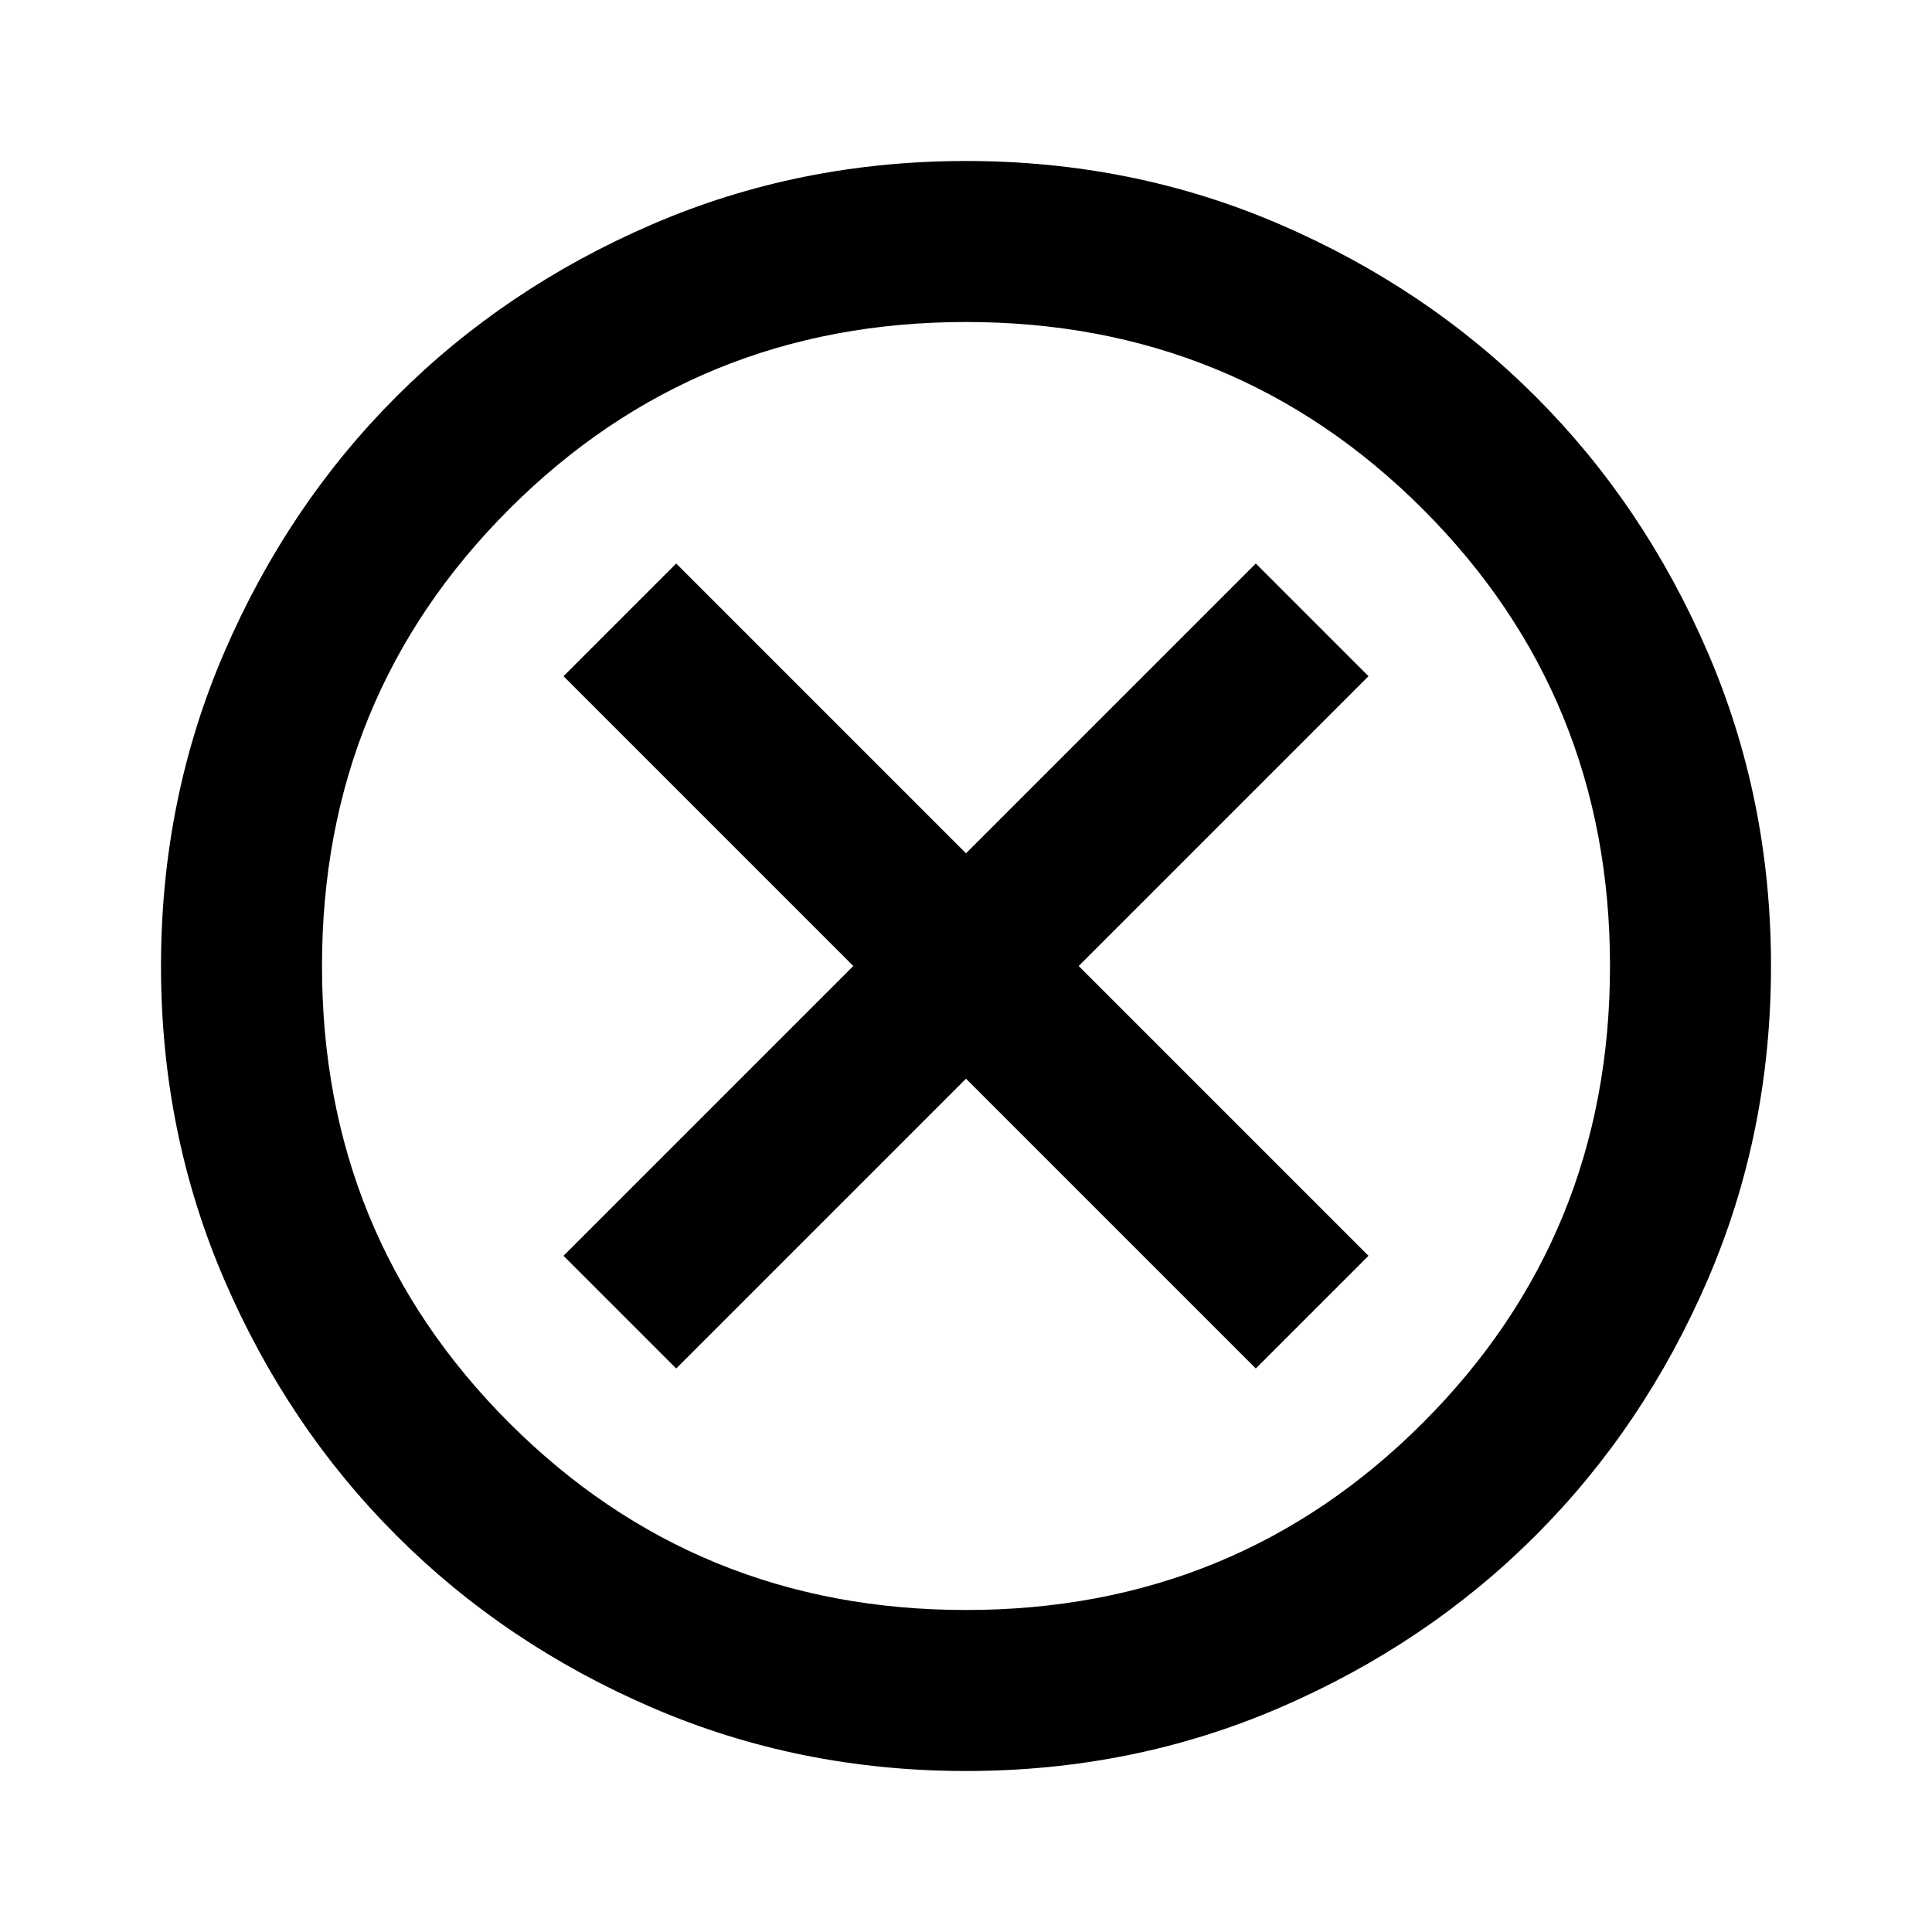
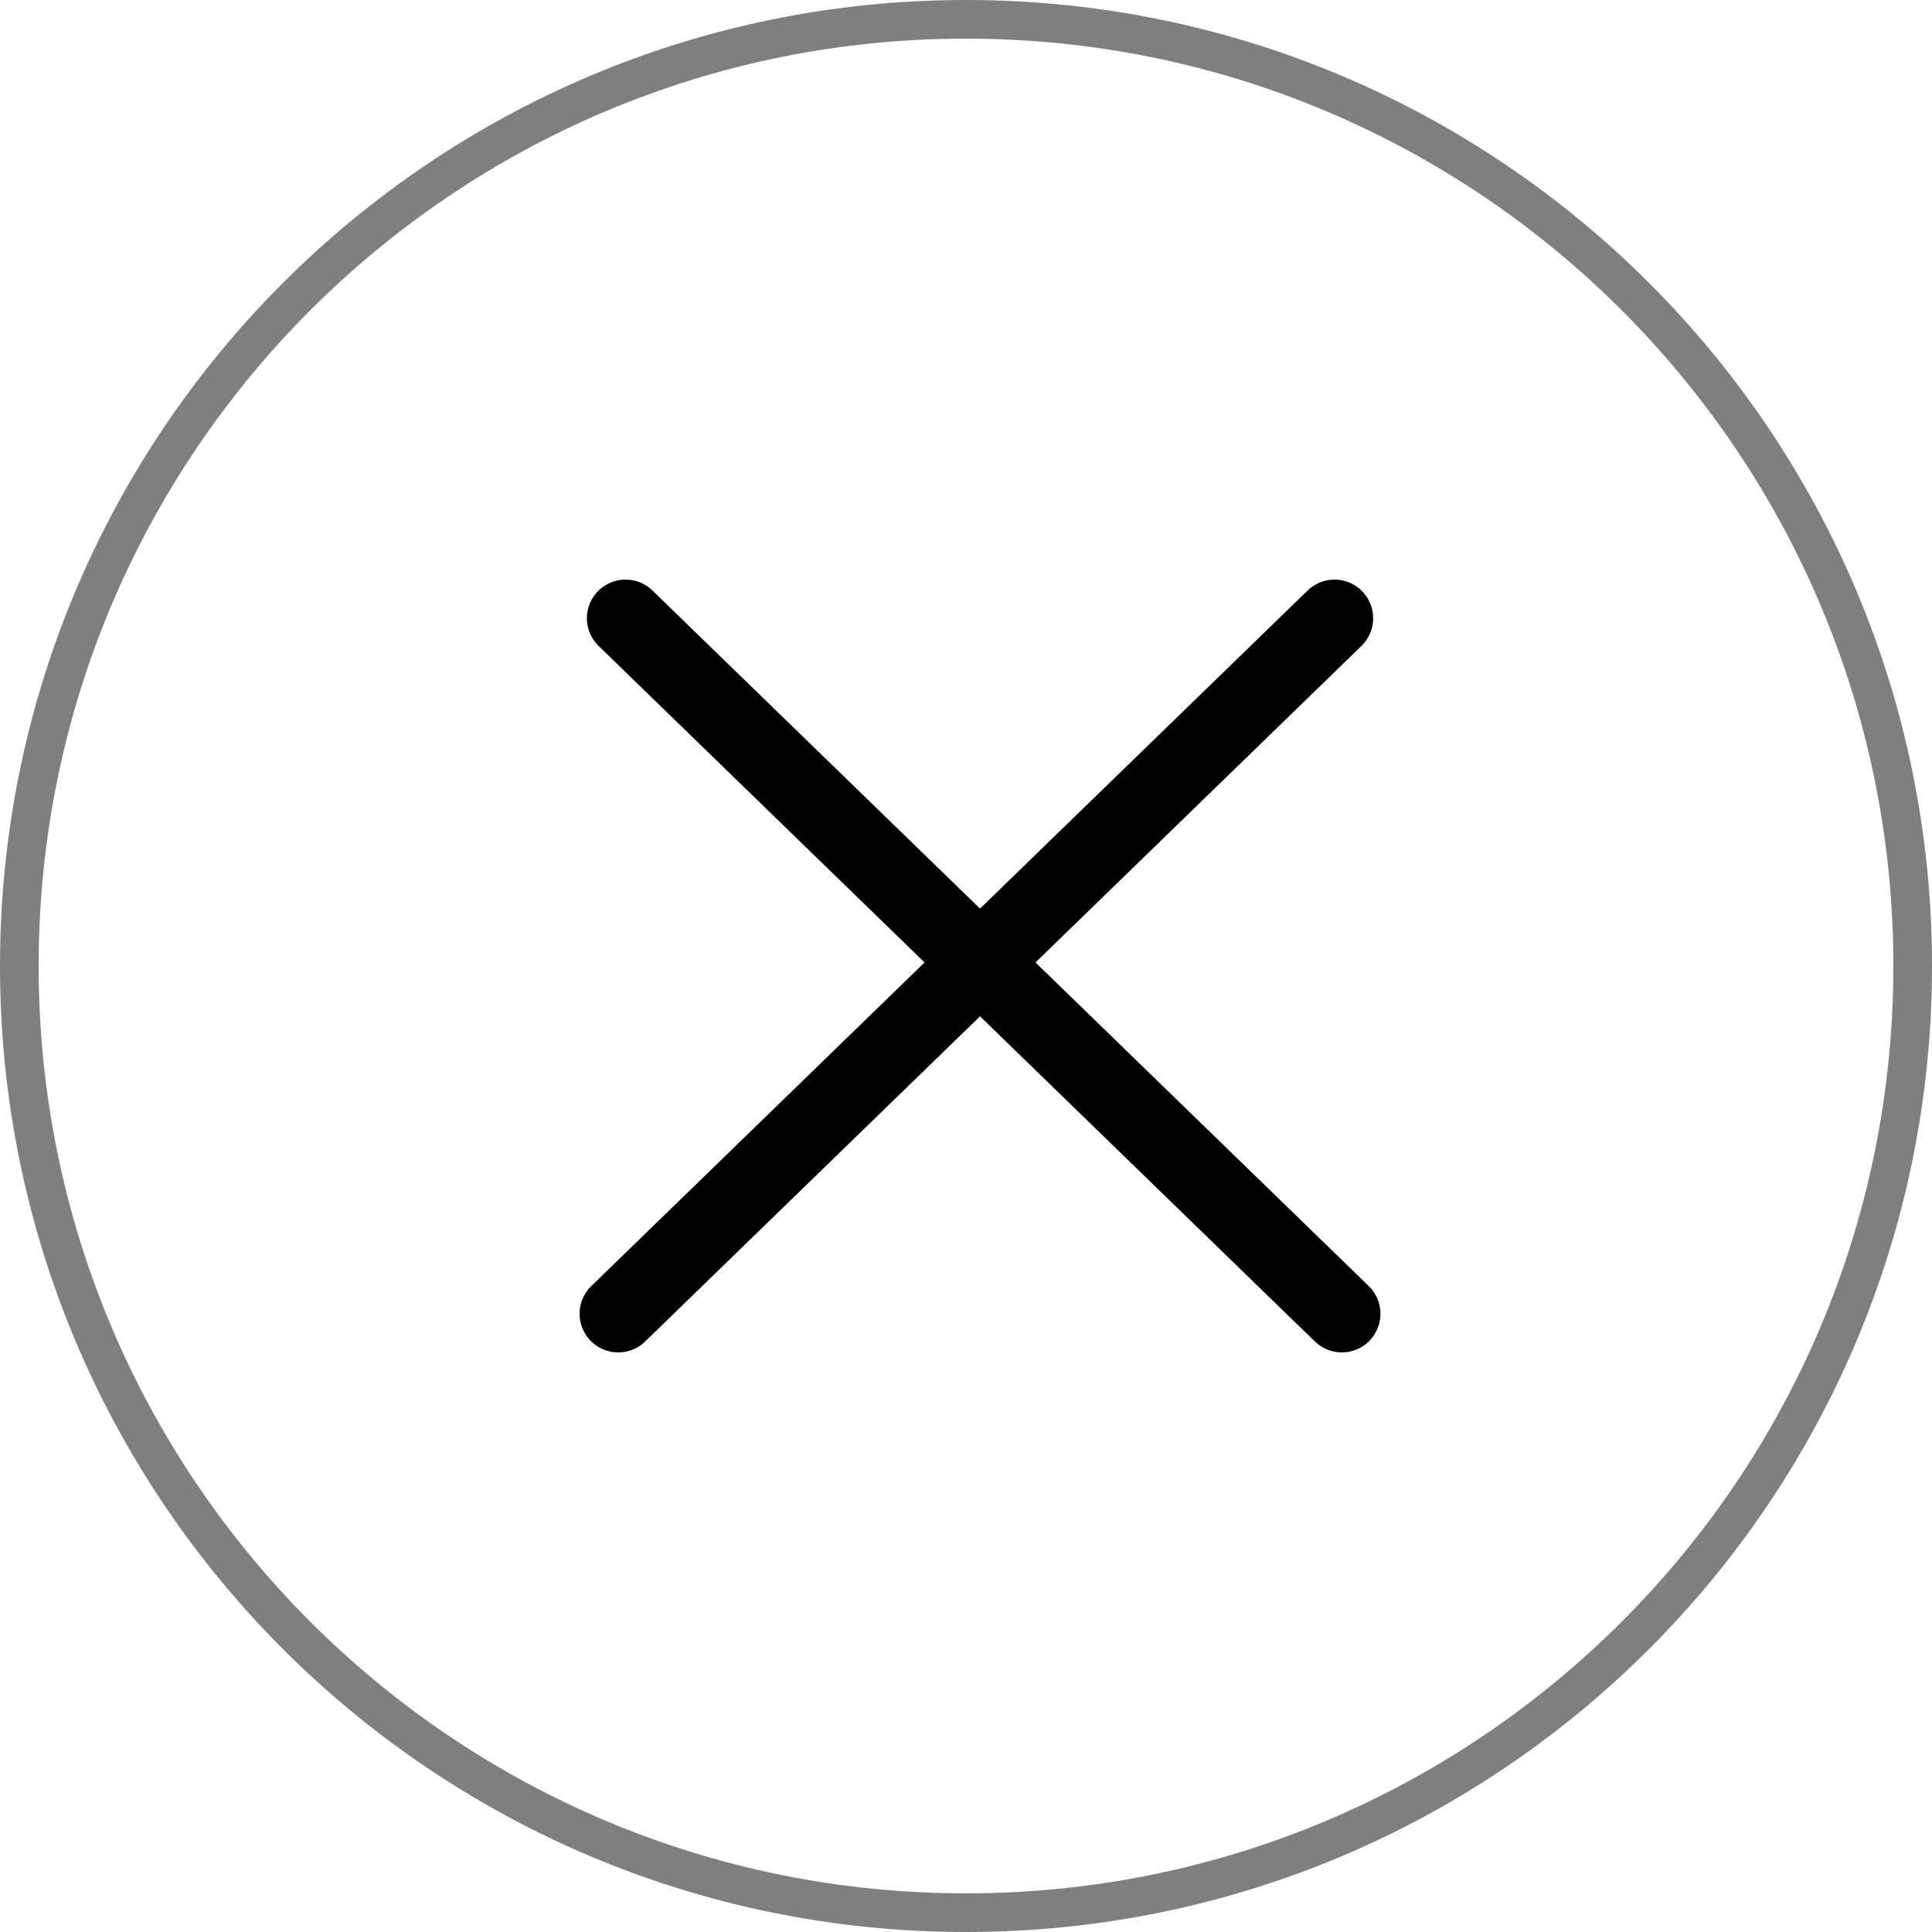
- <svg xmlns="http://www.w3.org/2000/svg" height="24px" viewBox="0 -960 960 960" width="24px" fill="#000000">
-   <path d="m336-280 144-144 144 144 56-56-144-144 144-144-56-56-144 144-144-144-56 56 144 144-144 144 56 56ZM480-80q-83 0-156-31.5T197-197q-54-54-85.5-127T80-480q0-83 31.5-156T197-763q54-54 127-85.5T480-880q83 0 156 31.5T763-763q54 54 85.5 127T880-480q0 83-31.5 156T763-197q-54 54-127 85.5T480-80Zm0-80q134 0 227-93t93-227q0-134-93-227t-227-93q-134 0-227 93t-93 227q0 134 93 227t227 93Zm0-320Z" />
+ <svg xmlns="http://www.w3.org/2000/svg" width="50" height="50" viewBox="0 0 50 50" fill="none">
+   <path d="M16 34L34.537 16" stroke="black" stroke-width="2" stroke-linecap="round" />
+   <path d="M16.189 16L34.726 34" stroke="black" stroke-width="2" stroke-linecap="round" />
+   <circle cx="25" cy="25" r="24.5" stroke="black" stroke-opacity="0.5" />
</svg>
